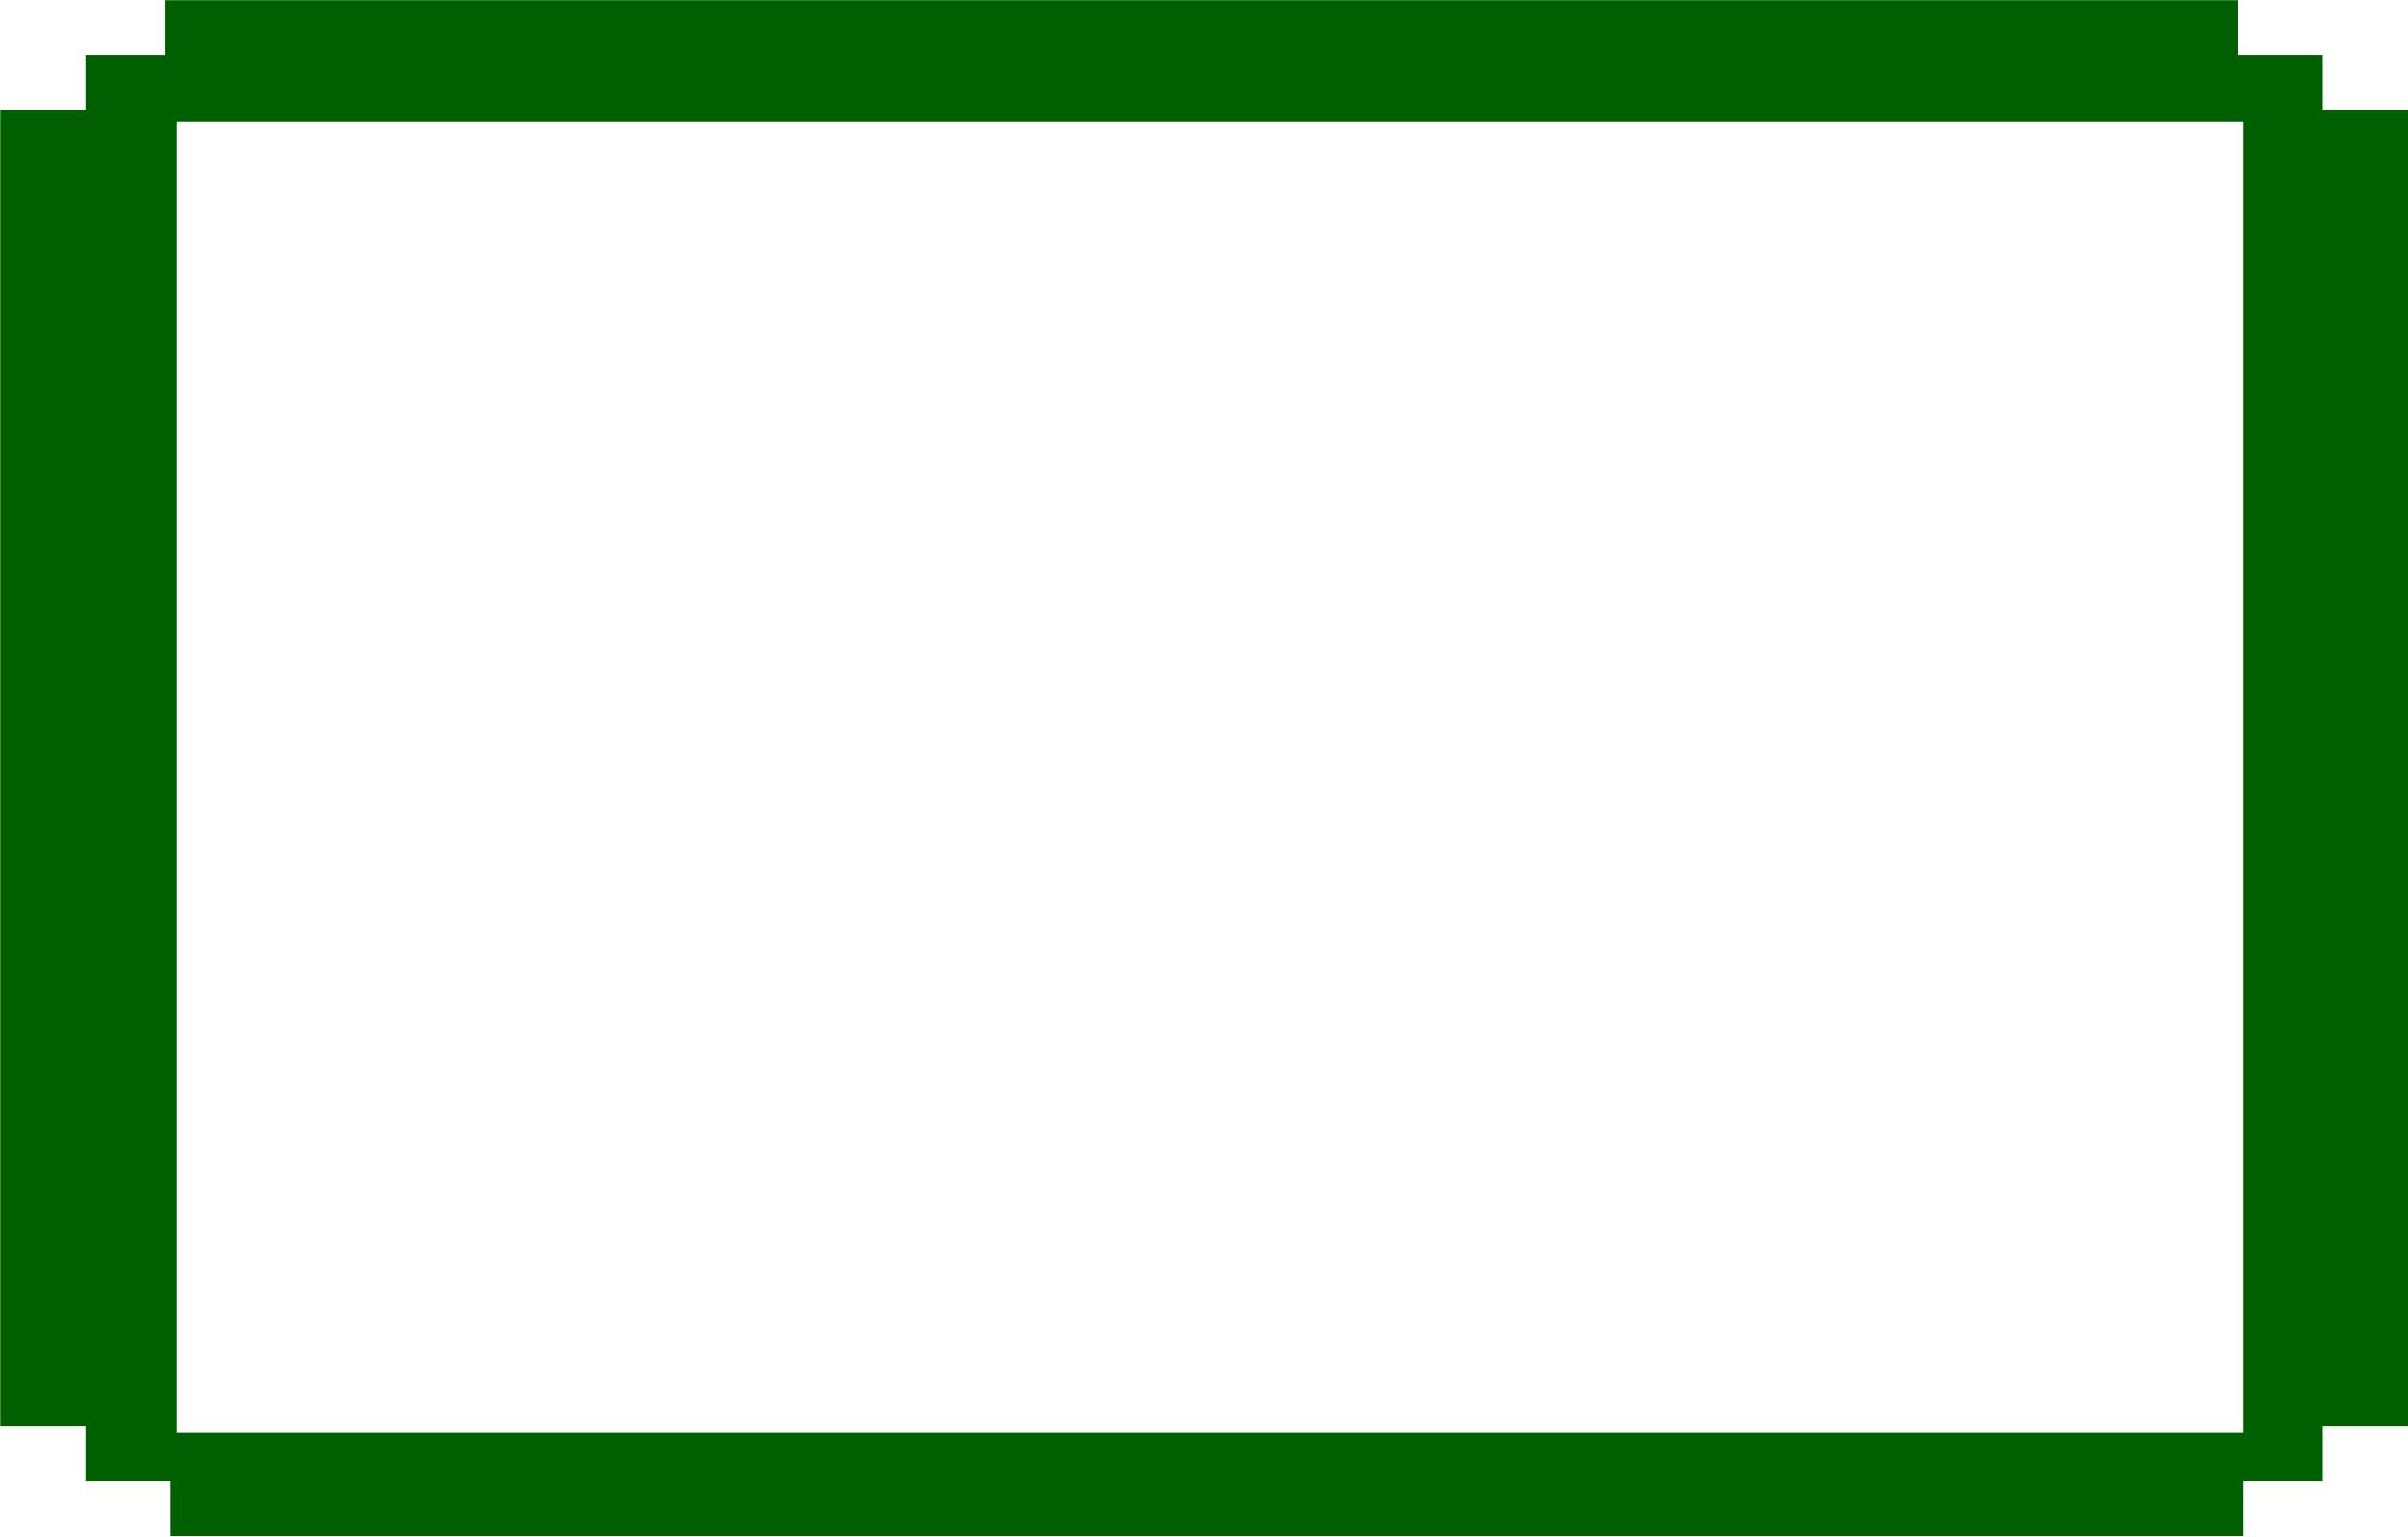
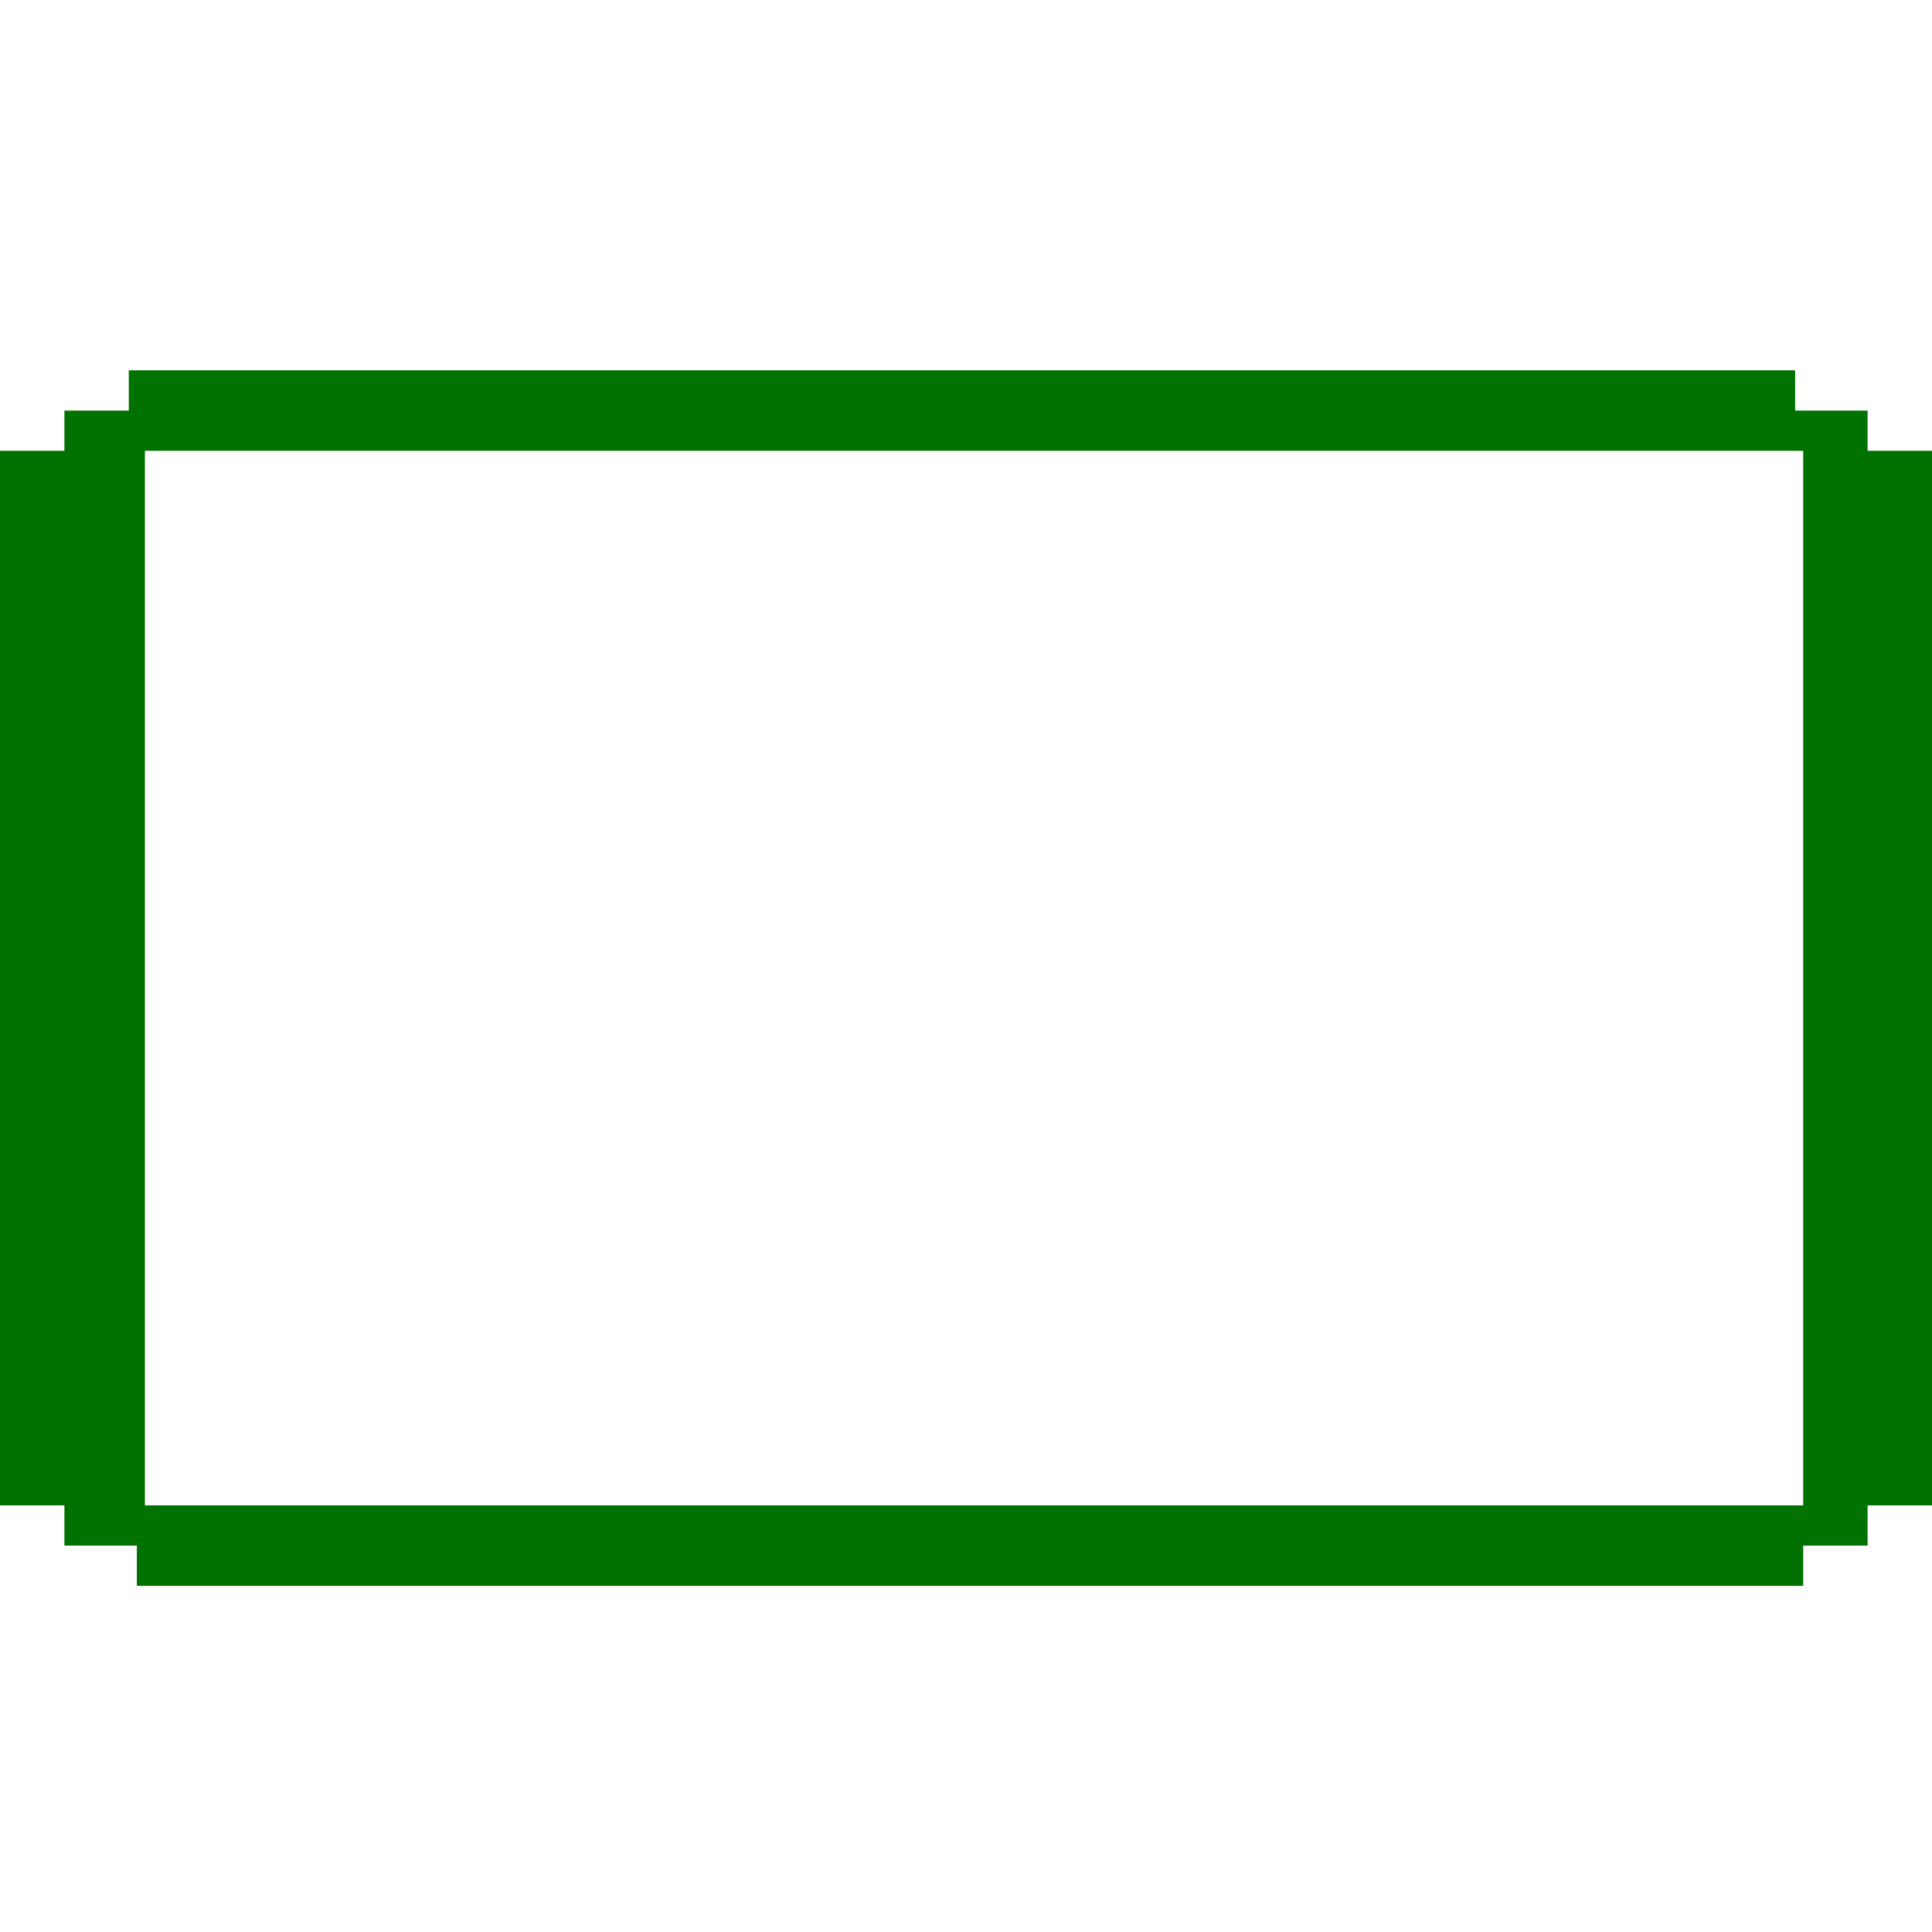
- <svg xmlns="http://www.w3.org/2000/svg" id="svg309" version="1.1" viewBox="0 0 10.451 6.668" height="6.668mm" width="10.451mm">
-   <defs id="defs303" />
-   <g transform="translate(-83.97686,-107.0353)" id="layer1">
-     <path style="fill:#006000;stroke-width:0.265" class="st0" d="m 93.714,113.703 c -2.99,0 -5.98,0 -8.996,0 0,-0.079 0,-0.159 0,-0.238 -0.132,0 -0.238,0 -0.37,0 0,-0.079 0,-0.159 0,-0.238 -0.132,0 -0.238,0 -0.37,0 0,-1.905 0,-3.81 0,-5.715 0.106,0 0.238,0 0.37,0 0,-0.079 0,-0.159 0,-0.238 0.132,0 0.238,0 0.344,0 0,-0.079 0,-0.159 0,-0.238 2.99,0 5.98,0 8.996,0 0,0.079 0,0.159 0,0.238 0.132,0 0.238,0 0.37,0 0,0.079 0,0.159 0,0.238 0.132,0 0.238,0 0.37,0 0,1.905 0,3.81 0,5.715 -0.106,0 -0.238,0 -0.37,0 0,0.079 0,0.159 0,0.238 -0.132,0 -0.238,0 -0.344,0 0,0.106 0,0.185 0,0.238 z m 0,-6.138 c -2.99,0 -5.98,0 -8.969,0 0,1.905 0,3.784 0,5.689 2.99,0 5.98,0 8.969,0 0,-1.905 0,-3.784 0,-5.689 z" id="path6" />
+ <svg xmlns="http://www.w3.org/2000/svg" version="1.1" id="Layer_1" x="0px" y="0px" viewBox="0 0 24 24" style="enable-background:new 0 0 24 24;" xml:space="preserve">
+   <style type="text/css">
+ 	.st0{fill:#017100;}
+ </style>
+   <g id="icomoon-ignore">
+ </g>
+   <g>
+     <path class="st0" d="M22.4,19.7c-6.9,0-13.7,0-20.7,0c0-0.2,0-0.4,0-0.5c-0.3,0-0.5,0-0.9,0c0-0.2,0-0.4,0-0.5c-0.3,0-0.5,0-0.9,0   c0-4.4,0-8.7,0-13.1c0.2,0,0.5,0,0.9,0c0-0.2,0-0.4,0-0.5c0.3,0,0.5,0,0.8,0c0-0.2,0-0.4,0-0.5c6.9,0,13.7,0,20.7,0   c0,0.2,0,0.4,0,0.5c0.3,0,0.5,0,0.9,0c0,0.2,0,0.4,0,0.5c0.3,0,0.5,0,0.9,0c0,4.4,0,8.7,0,13.1c-0.2,0-0.5,0-0.9,0   c0,0.2,0,0.4,0,0.5c-0.3,0-0.5,0-0.8,0C22.4,19.4,22.4,19.5,22.4,19.7z M22.4,5.6c-6.9,0-13.7,0-20.6,0c0,4.4,0,8.7,0,13.1   c6.9,0,13.7,0,20.6,0C22.4,14.2,22.4,9.9,22.4,5.6z" />
  </g>
</svg>
